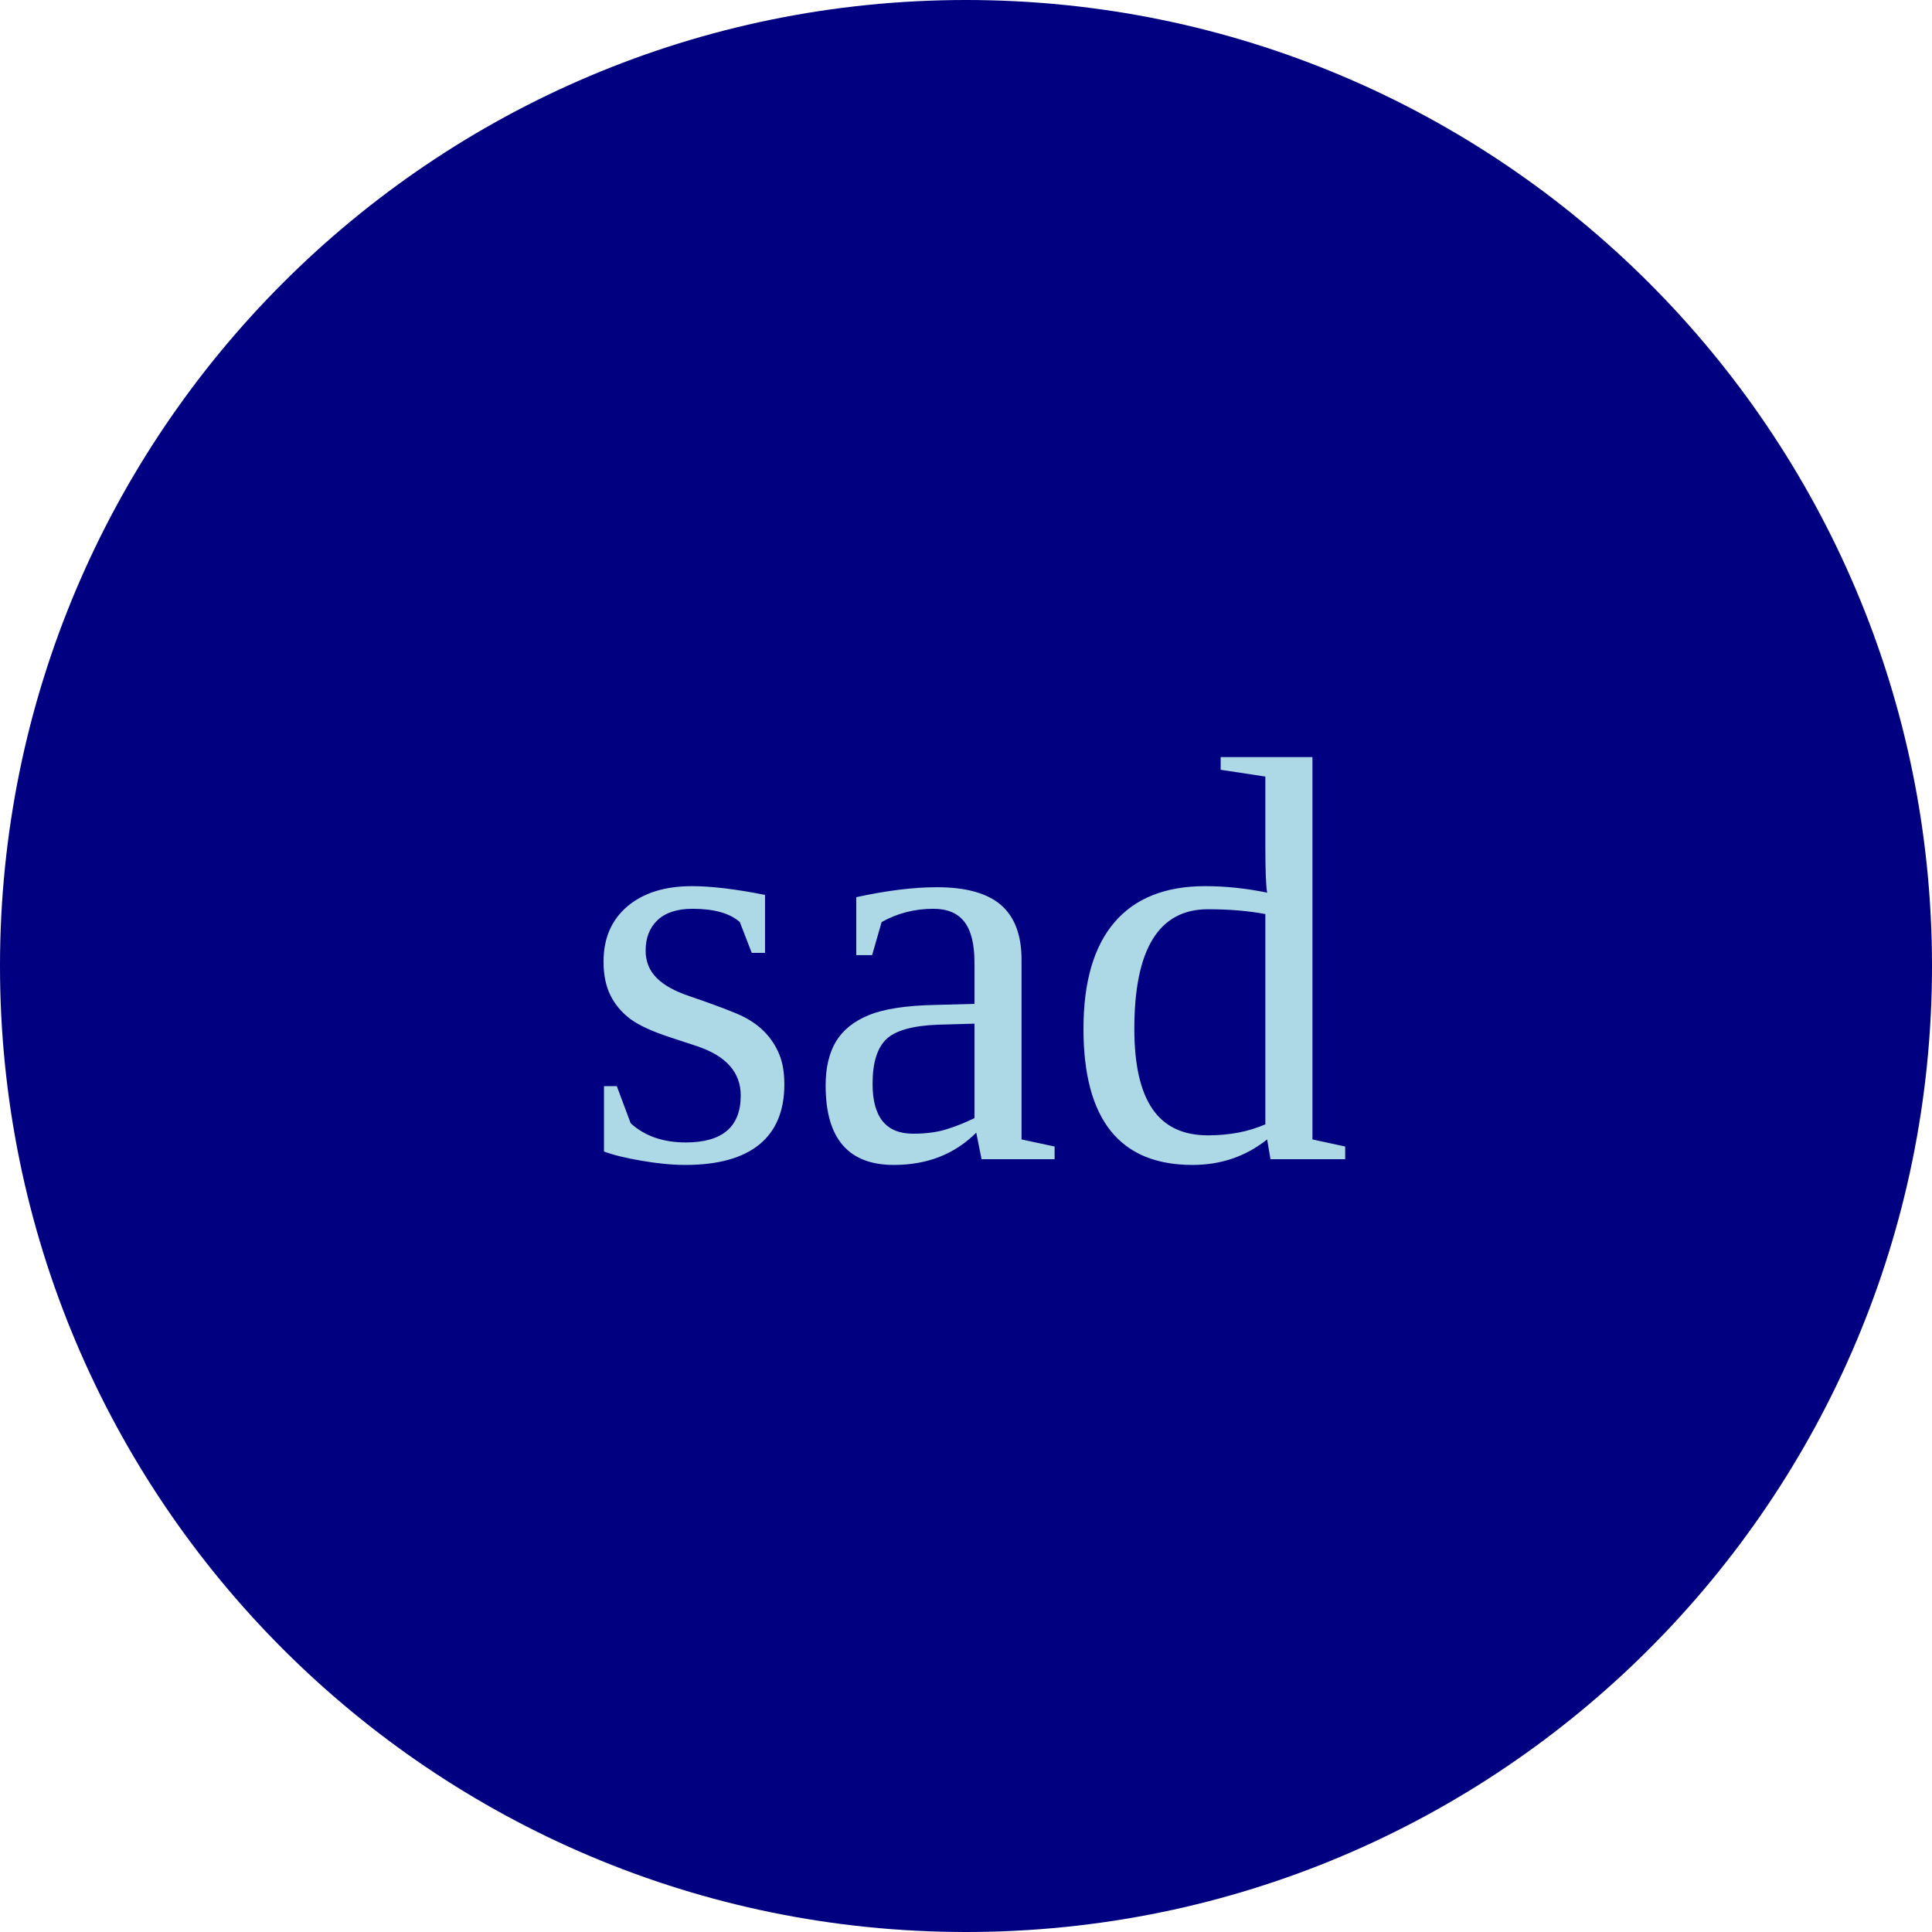
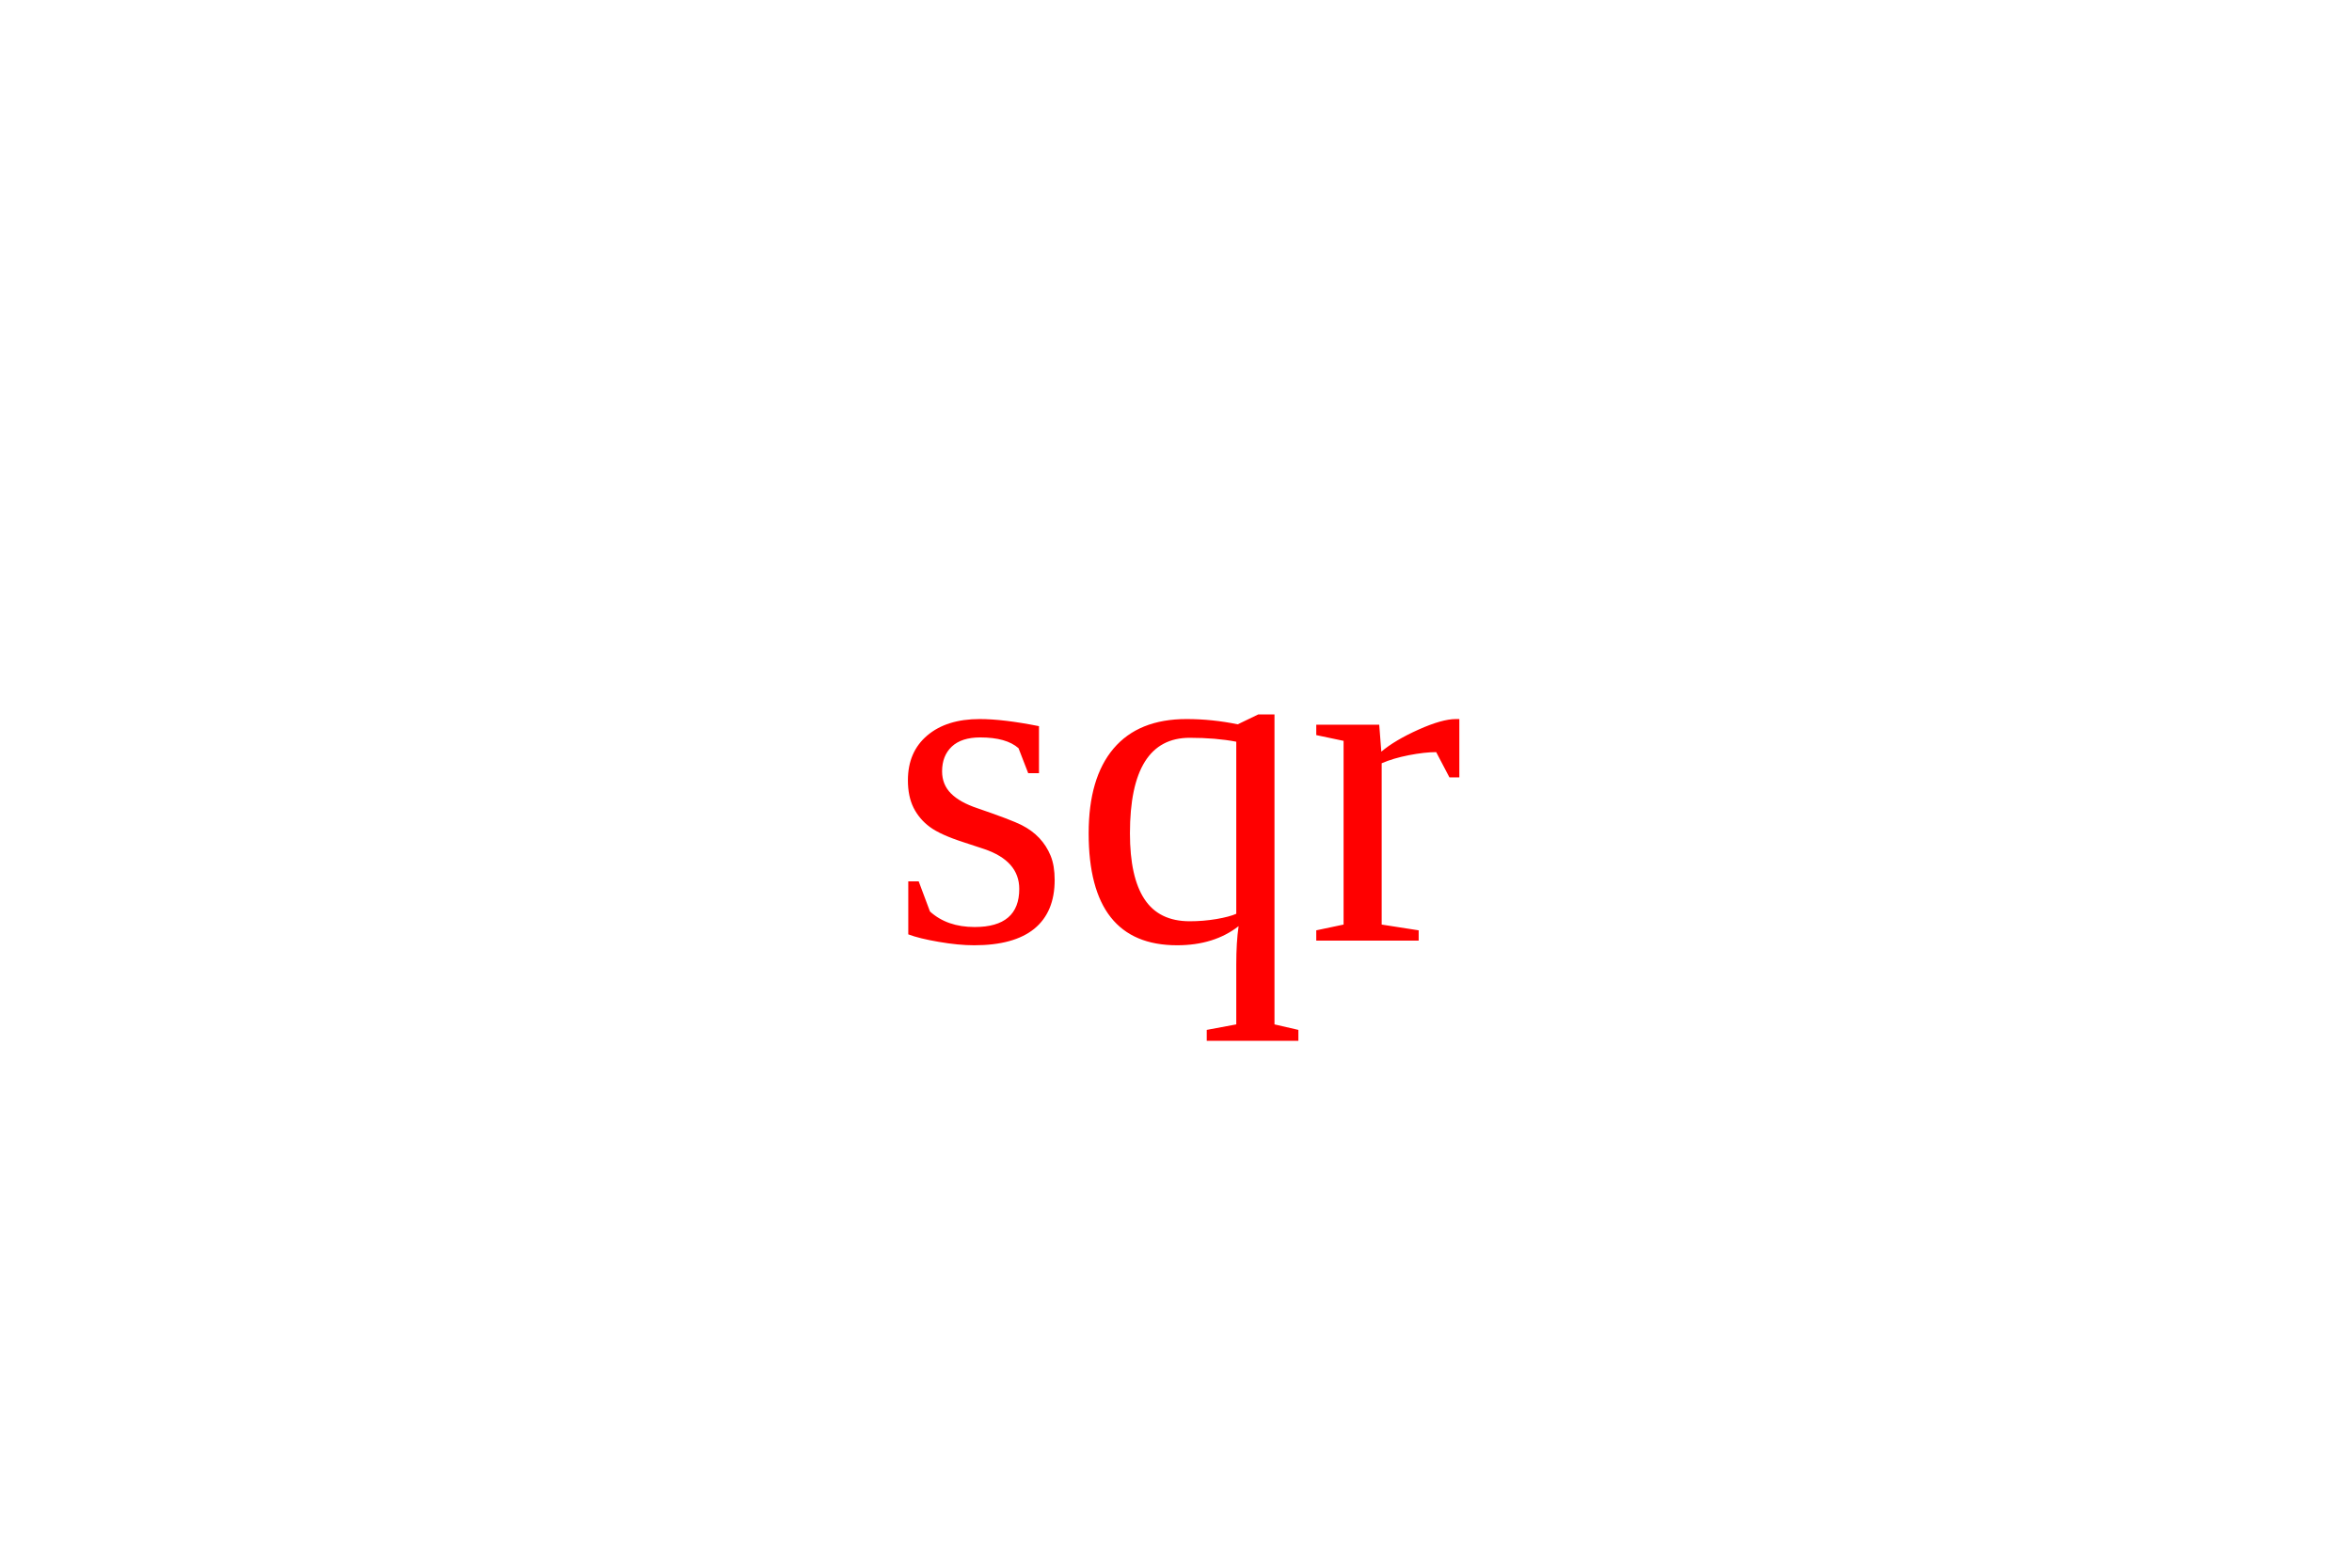
- <svg xmlns="http://www.w3.org/2000/svg" version="1.1" width="200" height="200">
-   <circle cx="50%" cy="50%" r="100" height="100%" width="100%" fill="navy" />
-   <text x="50%" y="60%" font-size="60" text-anchor="middle" fill="lightblue">sad</text>
+ <svg xmlns="http://www.w3.org/2000/svg" version="1.1" width="300" height="200">
+   <rect x="0" height="100%" width="auto" fill="black" />
+   <text x="50%" y="60%" font-size="60" text-anchor="middle" fill="red">sqr</text>
</svg>
